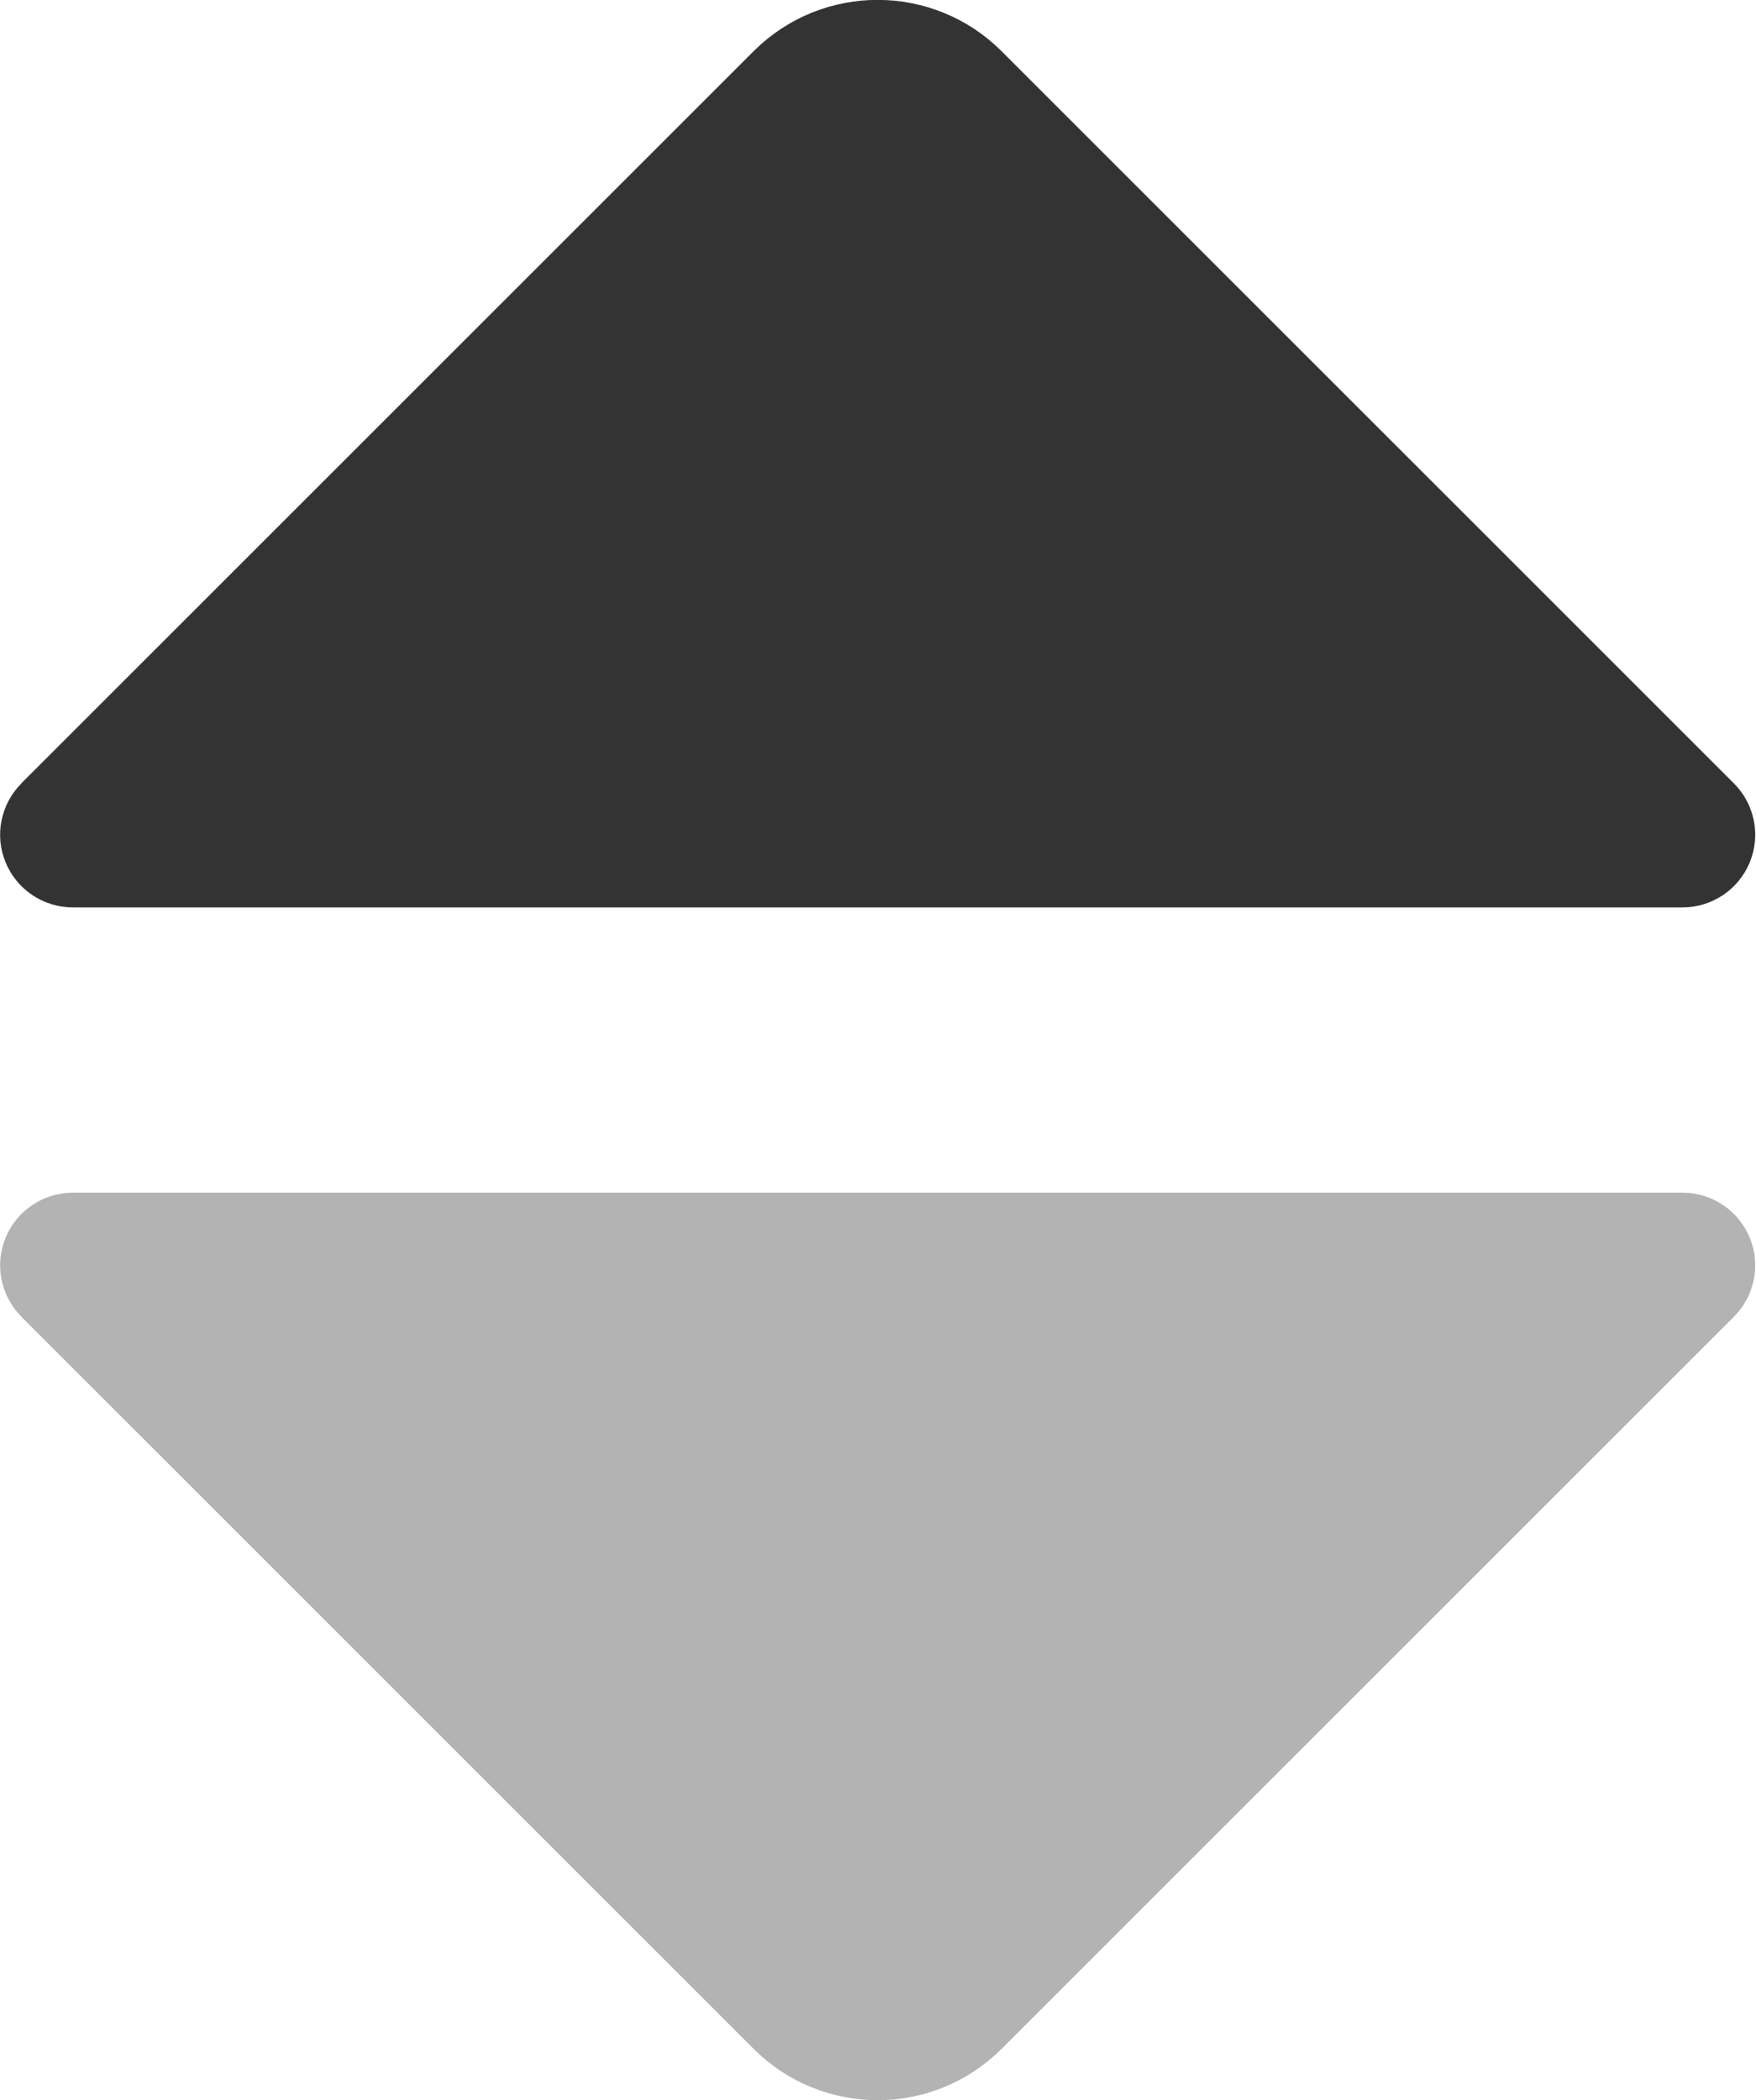
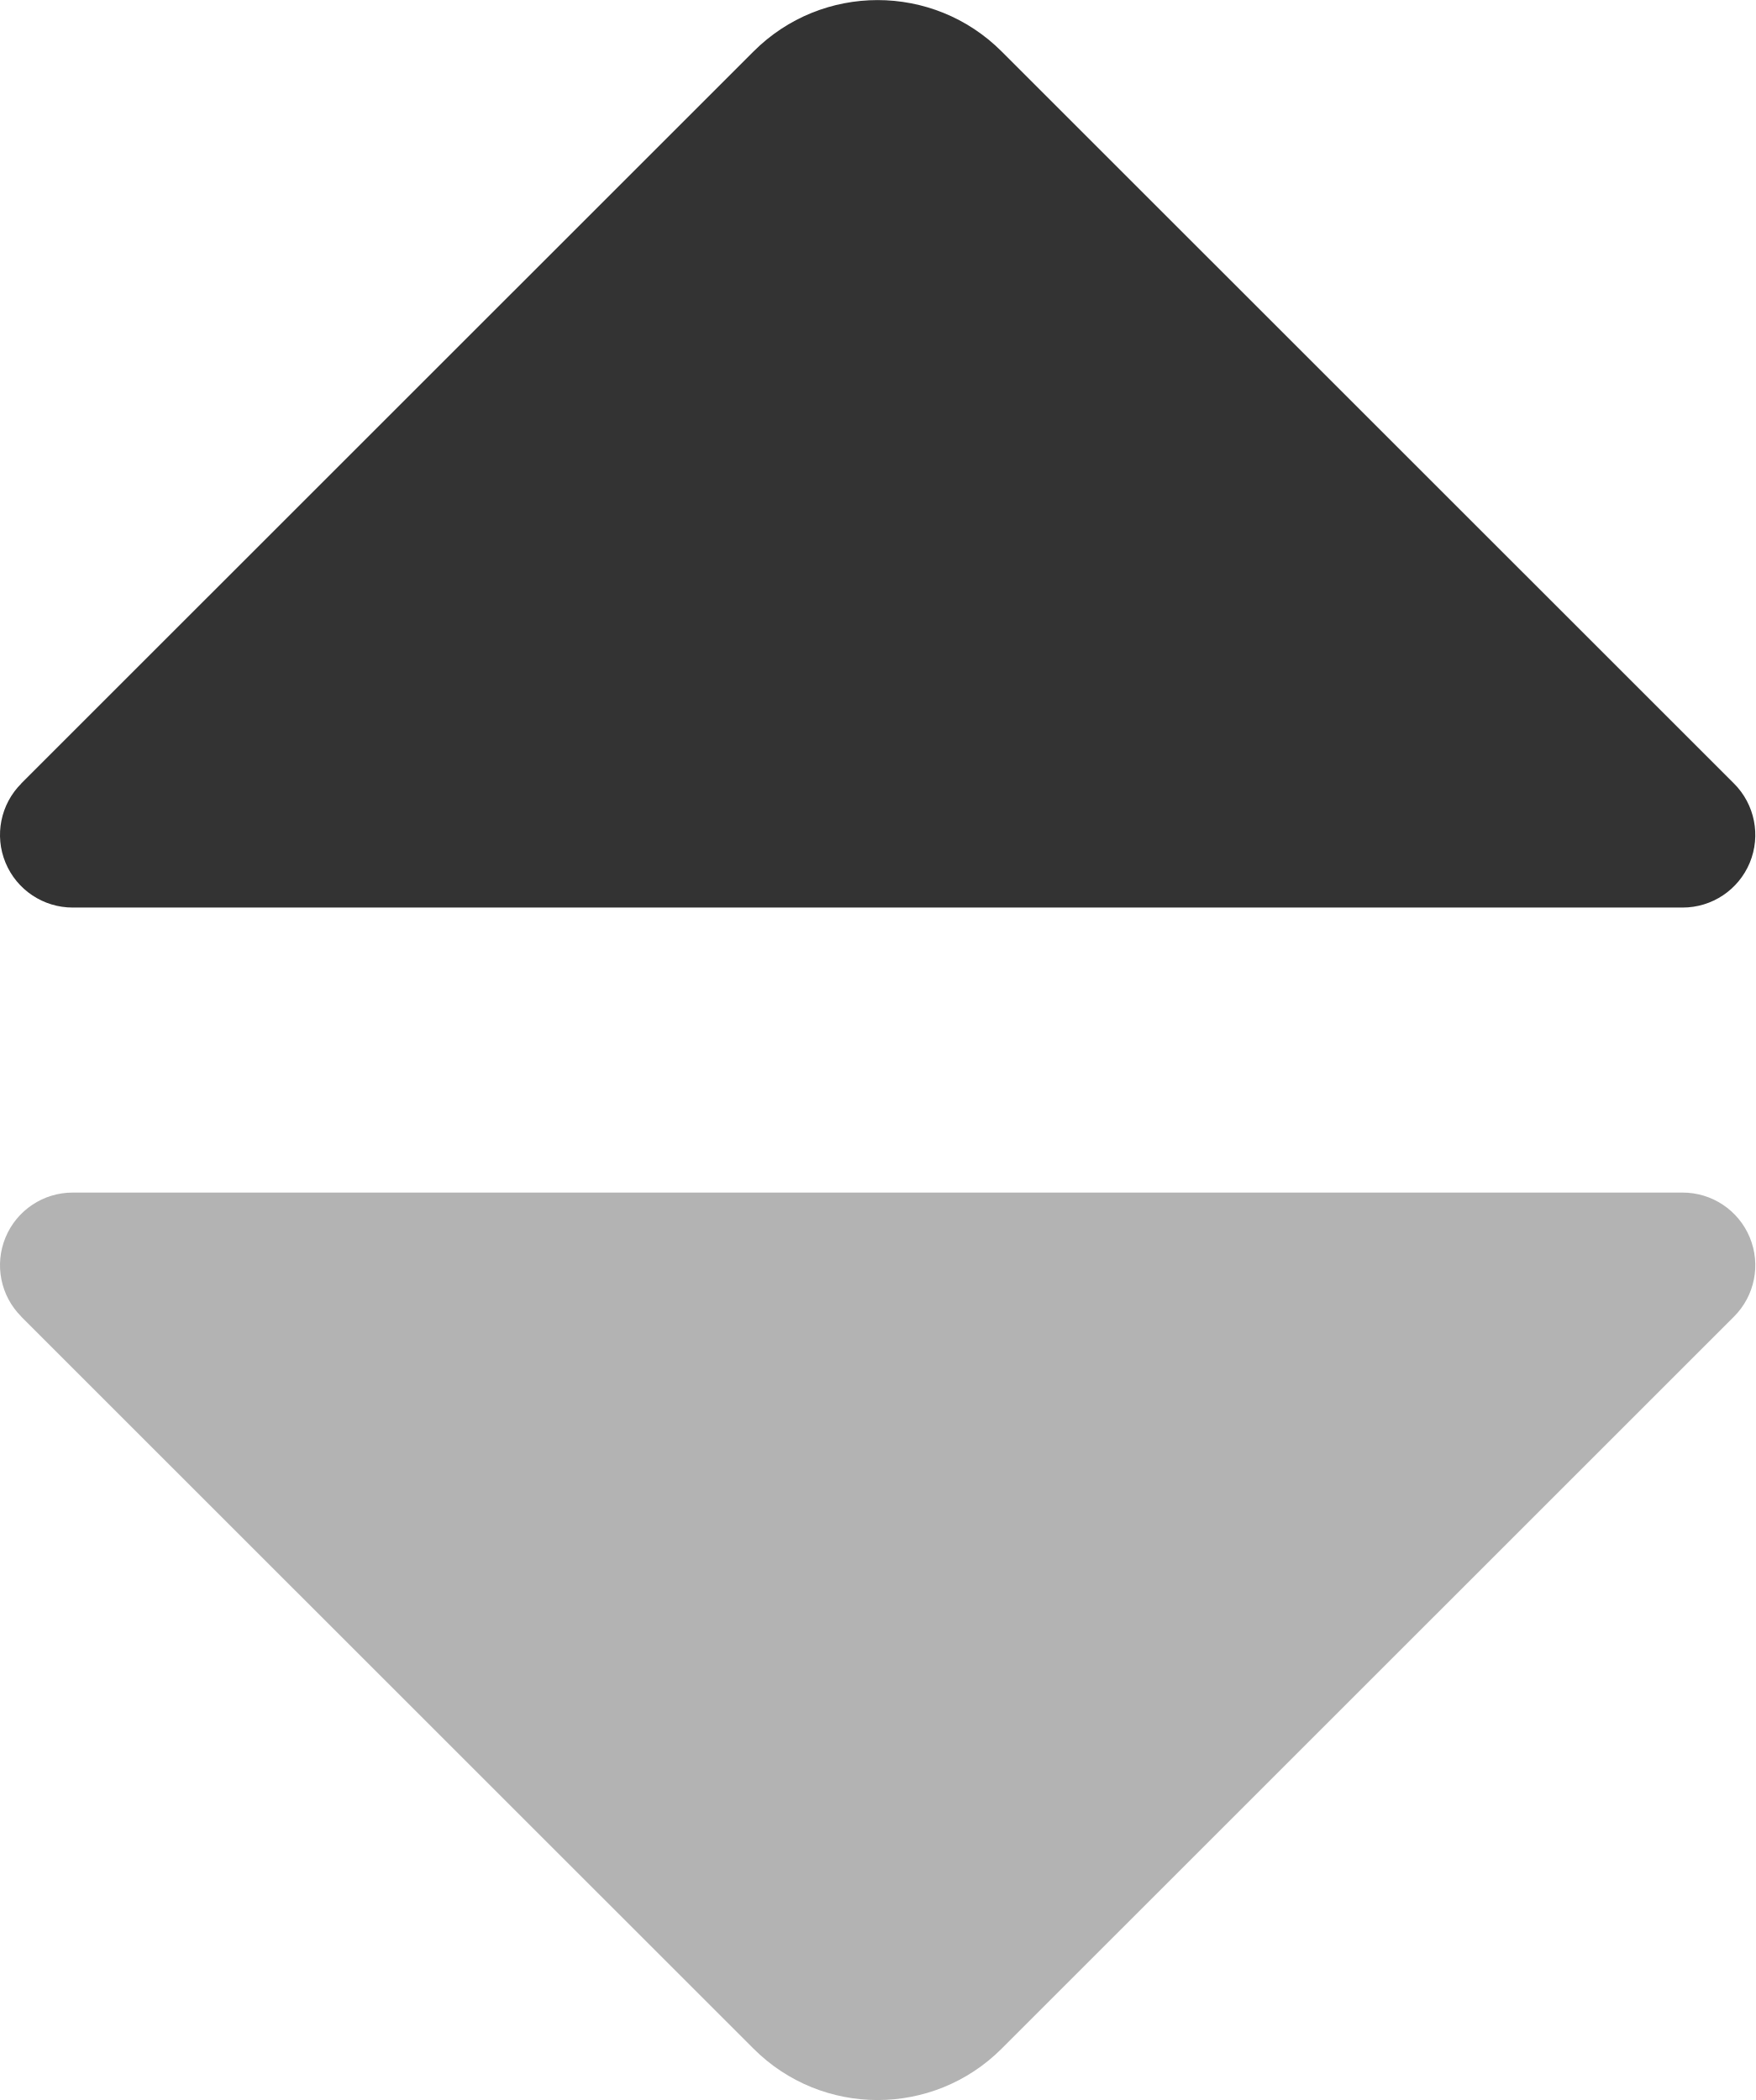
- <svg xmlns="http://www.w3.org/2000/svg" width="13.237mm" height="15.841mm" viewBox="0 0 13.237 15.841" version="1.1" id="svg5">
-   <defs id="defs2">
-     </defs>
-   <g id="layer1" transform="translate(-61.81096,-101.3832)">
-     <path style="fill:#b3b3b3;stroke:none;stroke-width:2.646;stroke-opacity:1" d="m 61.971,111.315 5.523,5.523 a 1.323,1.323 1.9373602e-6 0 0 1.871,0 l 5.523,-5.523 a 0.548,0.548 67.5 0 0 -0.387,-0.935 H 62.359 a 0.548,0.548 112.5 0 0 -0.387,0.935 z" id="path11628" />
-     <path style="fill:#333333;stroke:none;stroke-width:2.646;stroke-opacity:1" d="m 61.971,107.293 5.523,-5.523 a 1.323,1.323 180 0 1 1.871,0 l 5.523,5.523 a 0.548,0.548 112.5 0 1 -0.387,0.935 H 62.359 a 0.548,0.548 67.5 0 1 -0.387,-0.935 z" id="path12358" />
-   </g>
+ <svg xmlns="http://www.w3.org/2000/svg" width="50.03" height="59.873" viewBox="0 0 13.237 15.841">
+   <path d="m61.971 111.315 5.523 5.522a1.323 1.323 0 0 0 1.871 0l5.523-5.522a.548.548 67.5 0 0-.388-.936H62.36a.548.548 112.5 0 0-.388.936" style="fill:#b3b3b3;stroke:none;stroke-width:2.646;stroke-opacity:1" transform="translate(-61.811 -101.383)" />
+   <path d="m61.971 107.293 5.523-5.522a1.323 1.323 180 0 1 1.871 0l5.523 5.522a.548.548 112.5 0 1-.388.936H62.36a.548.548 67.5 0 1-.388-.936" style="fill:#333;stroke:none;stroke-width:2.646;stroke-opacity:1" transform="translate(-61.811 -101.383)" />
</svg>
